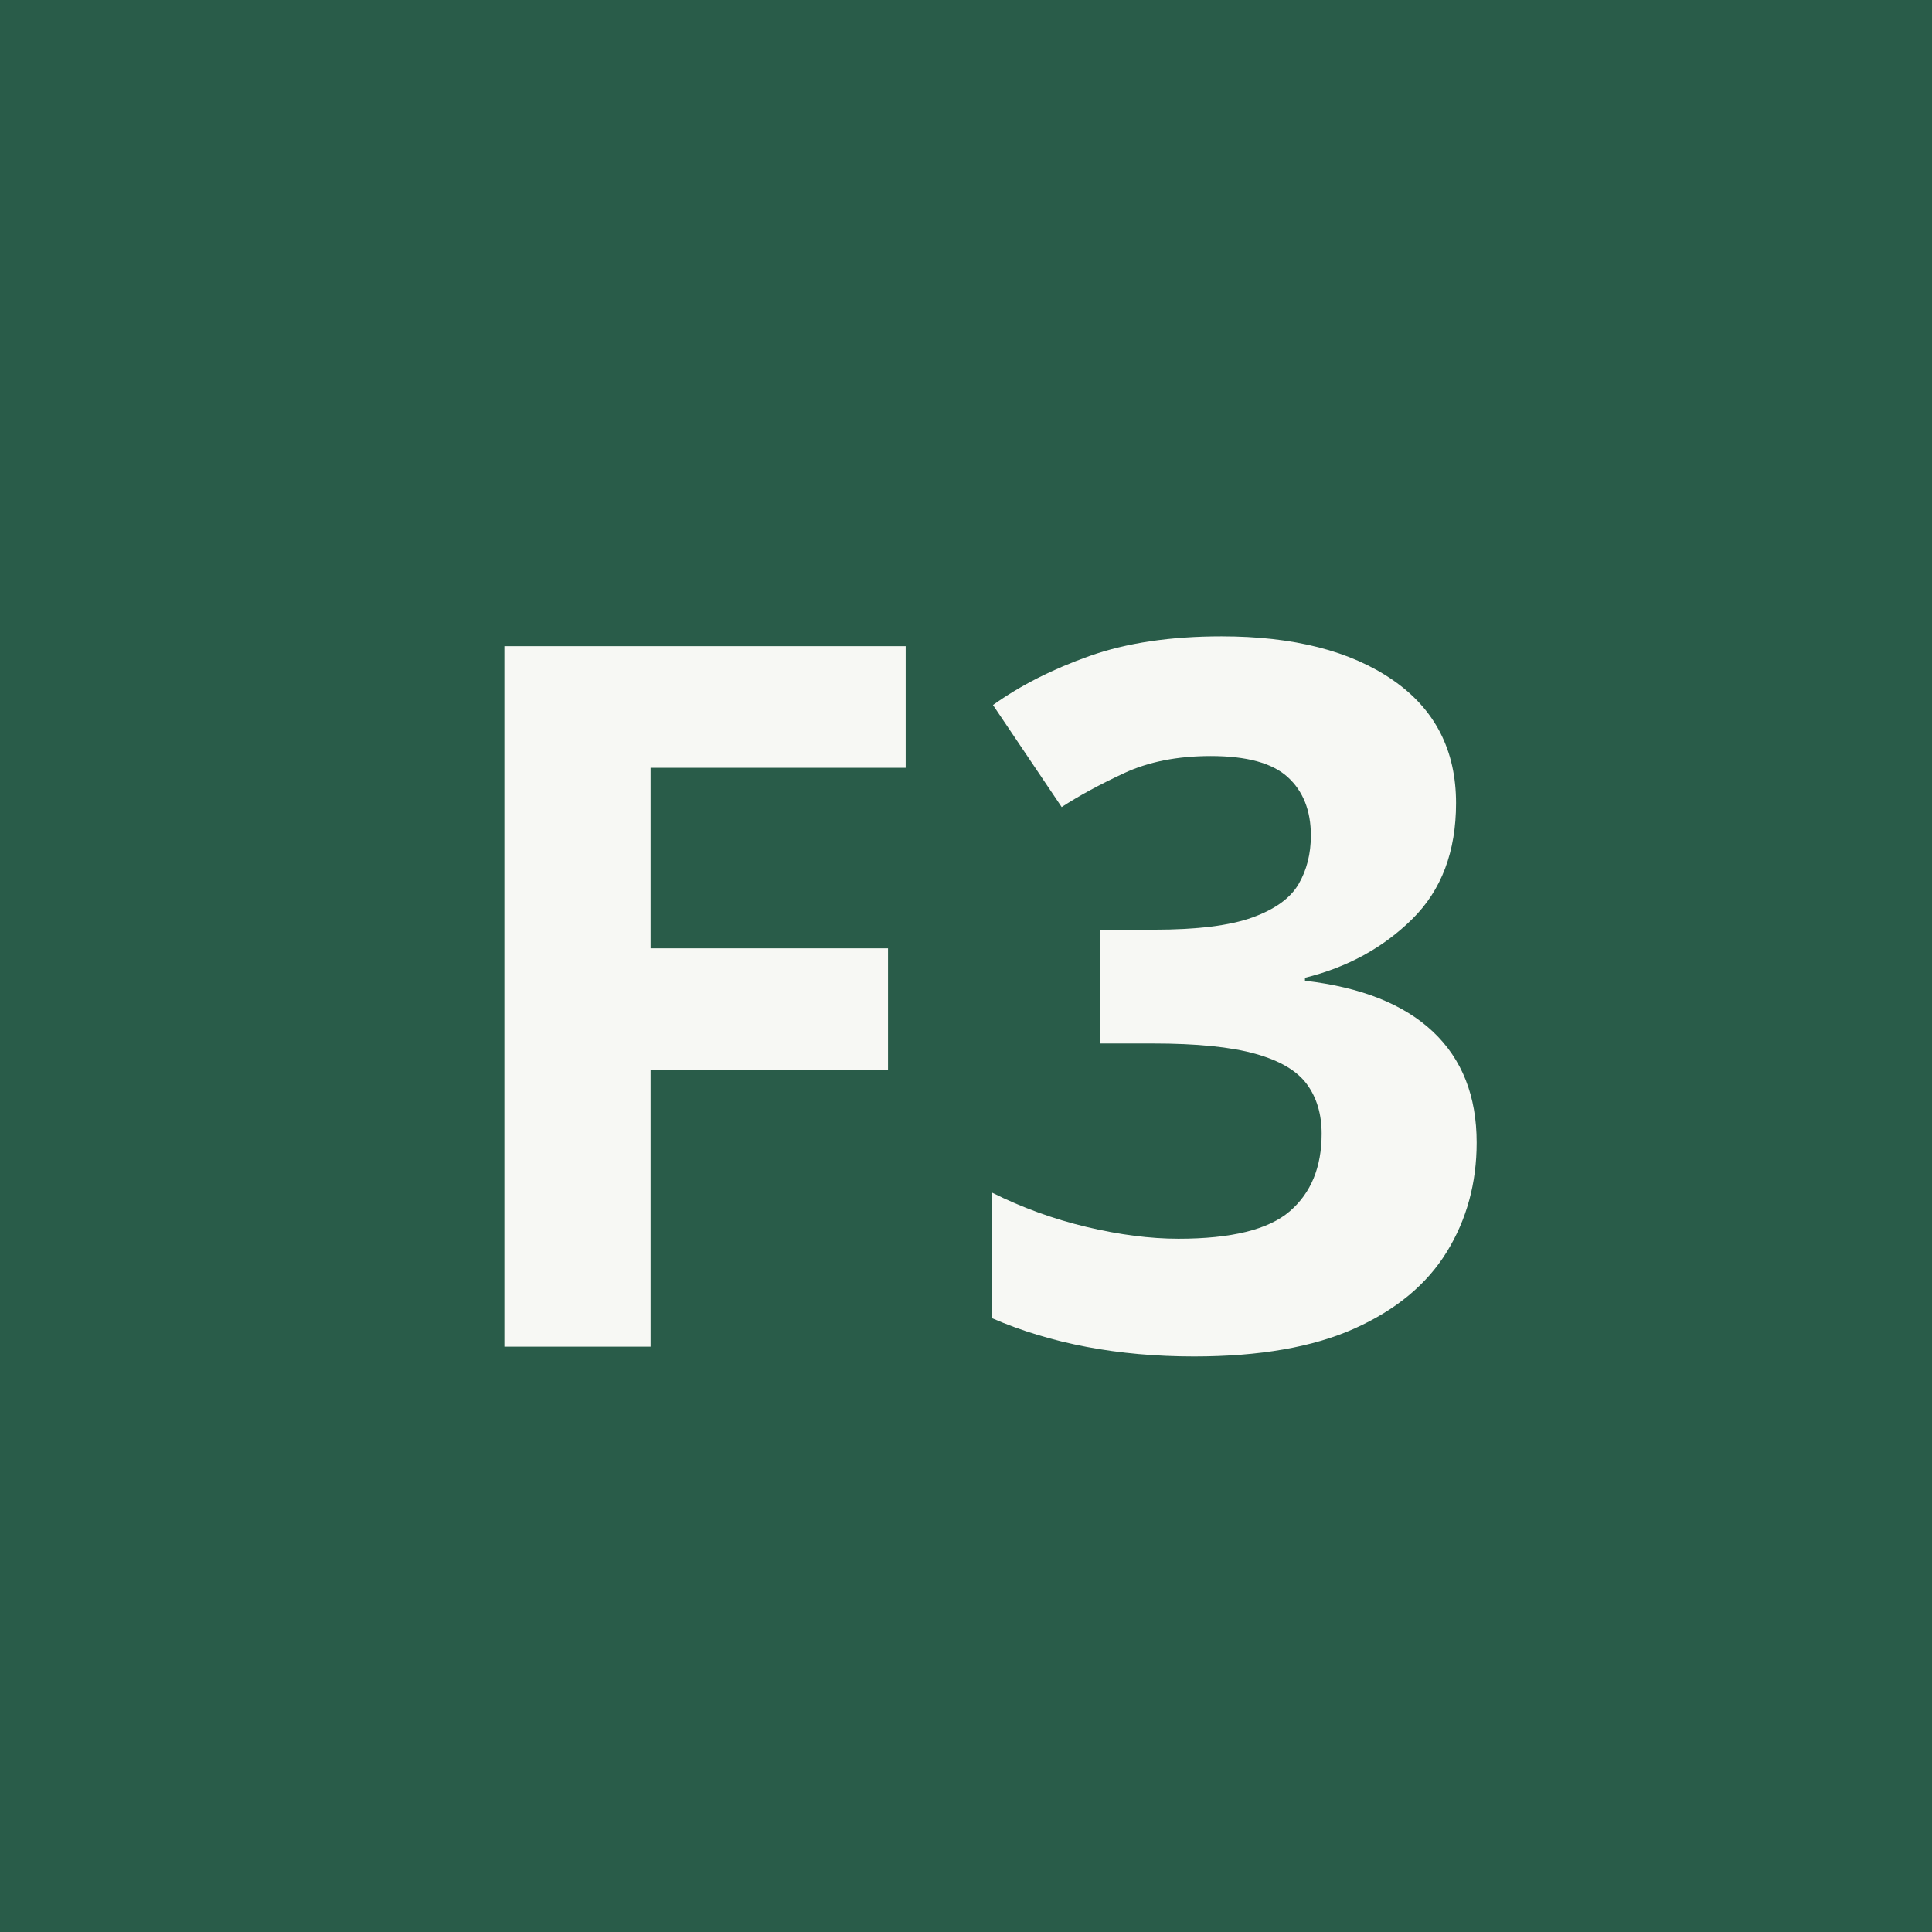
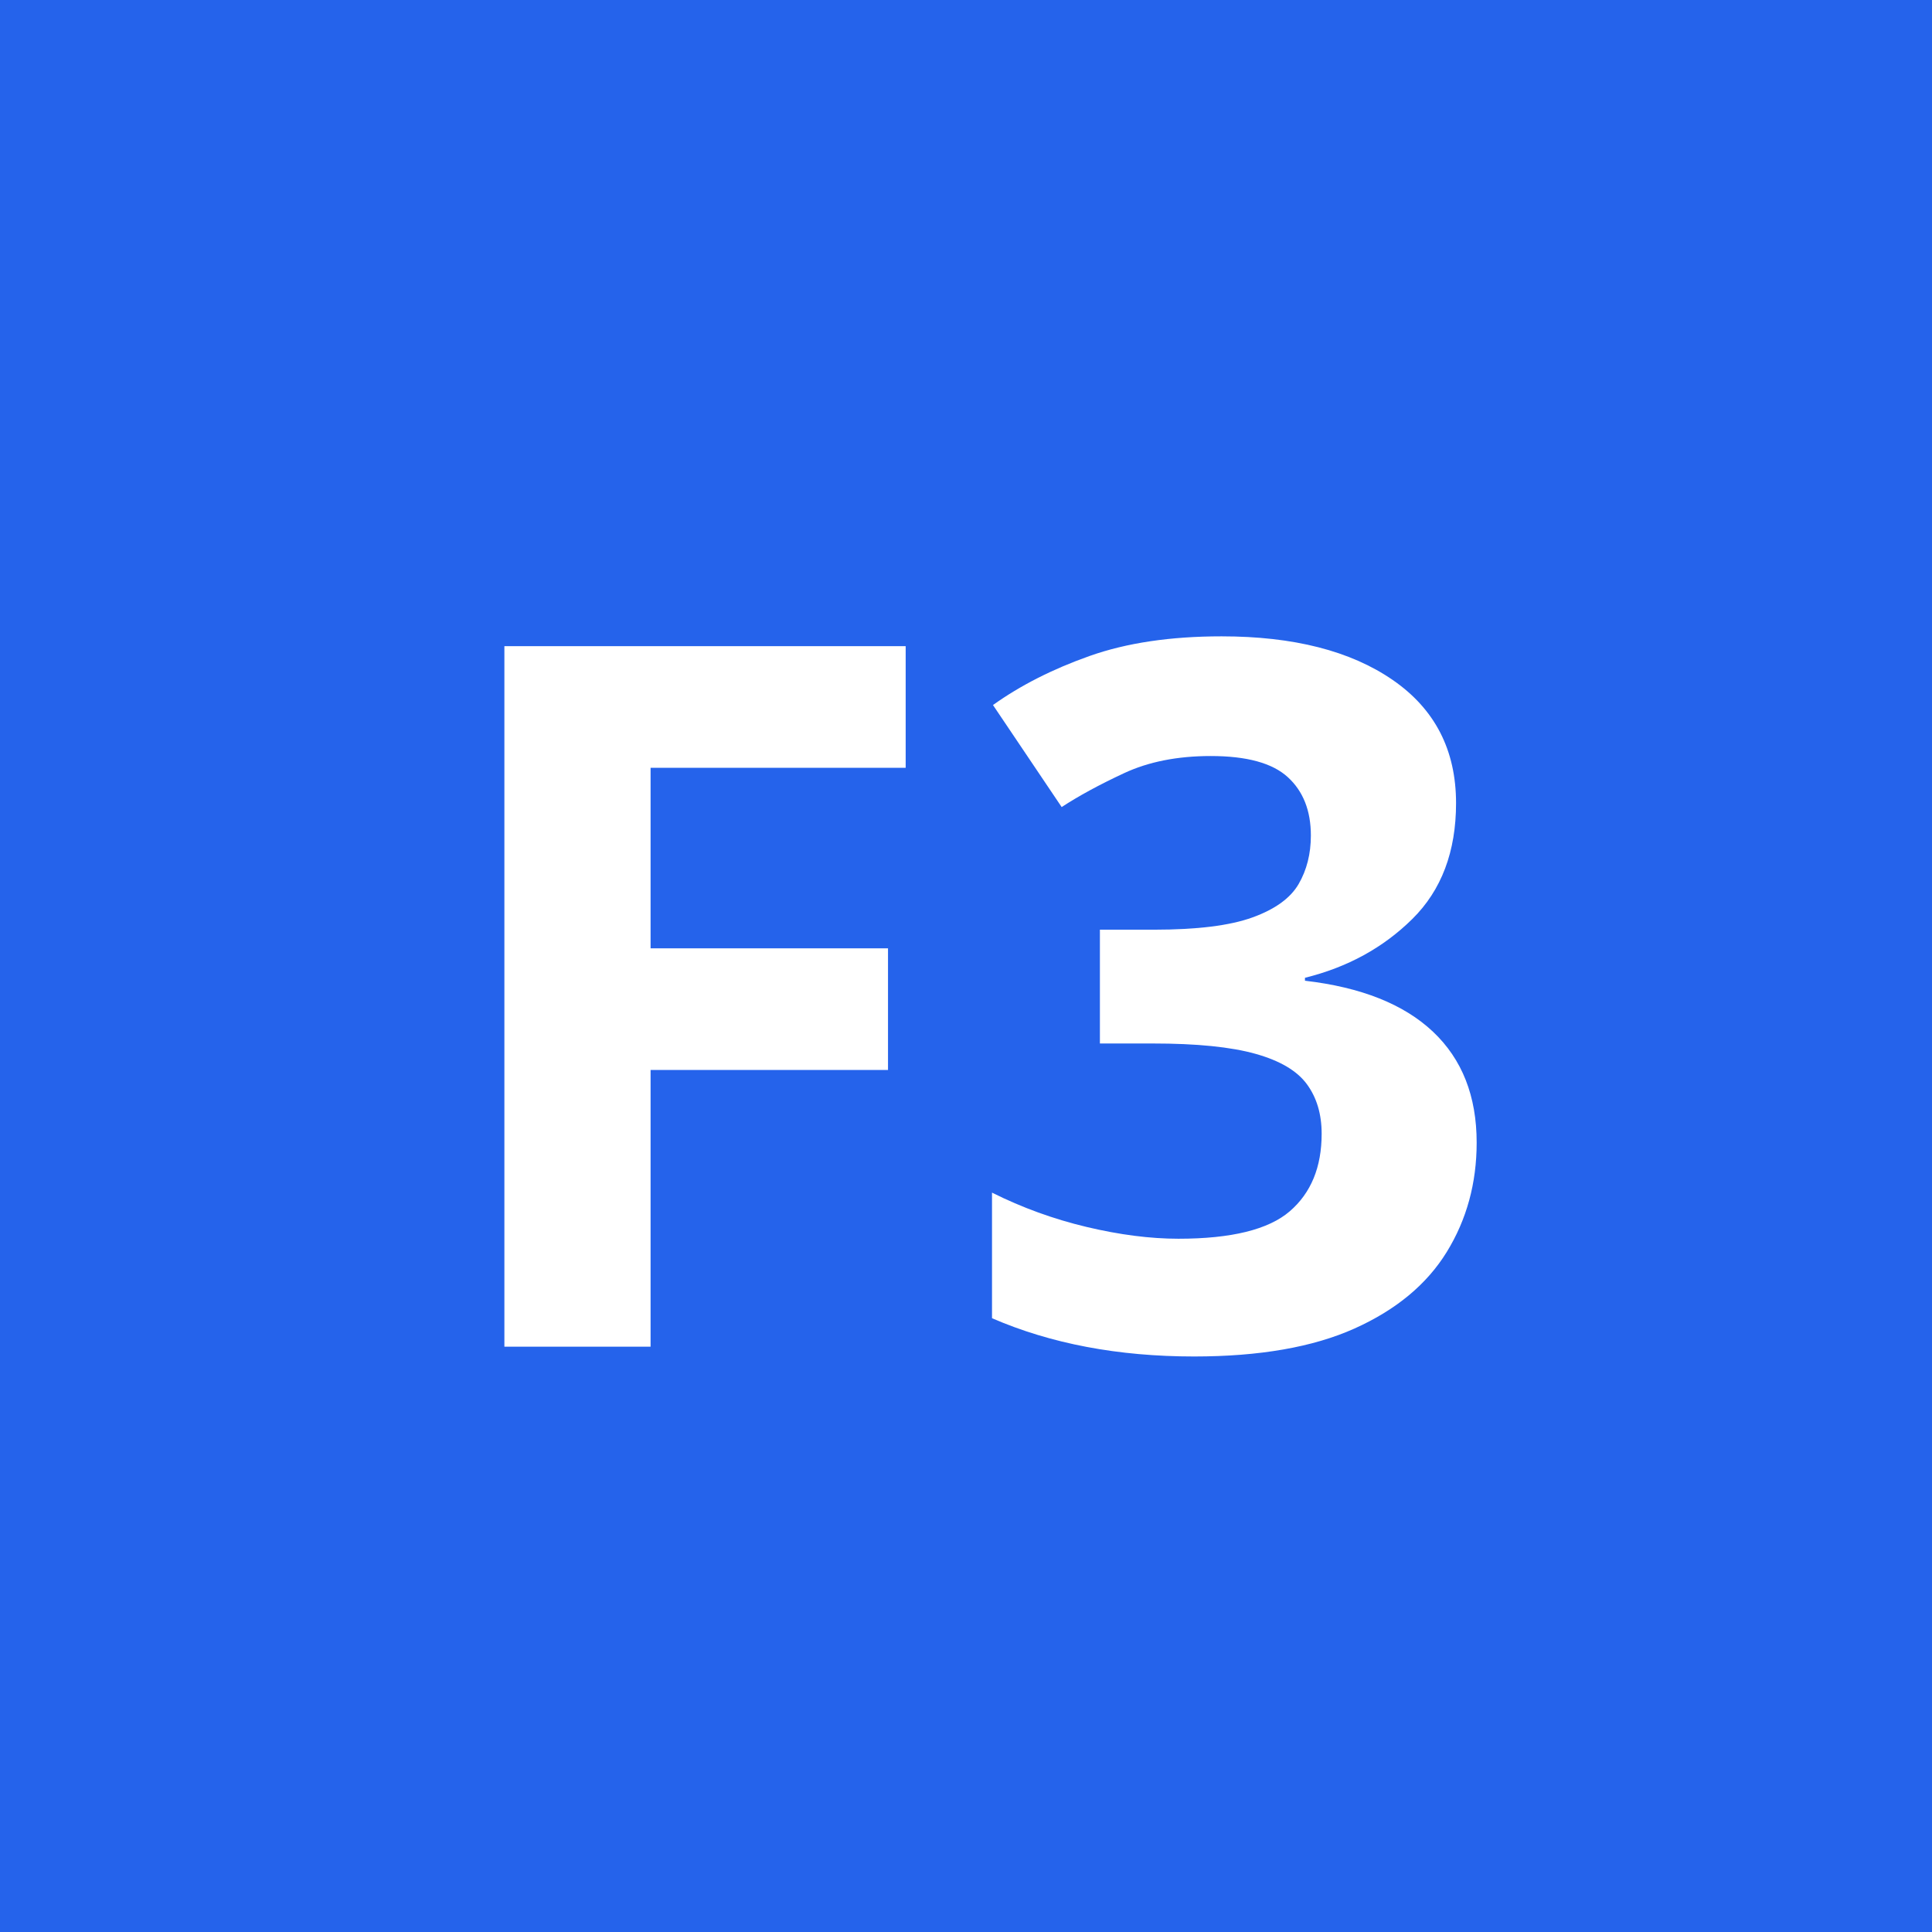
<svg xmlns="http://www.w3.org/2000/svg" width="1024" height="1024" viewBox="0 0 1024 1024">
-   <rect width="1024" height="1024" fill="#295C49" />
-   <g fill="#F7F8F4" font-family="Noto Sans KR" font-weight="700" text-anchor="middle">
+   <rect width="1024" height="1024" fill="#2563EB" />
+   <g fill="#FFFFFF" font-family="Noto Sans KR" font-weight="700" text-anchor="middle">
    <text x="512" y="512" dominant-baseline="central" font-size="520">F3</text>
  </g>
</svg>
